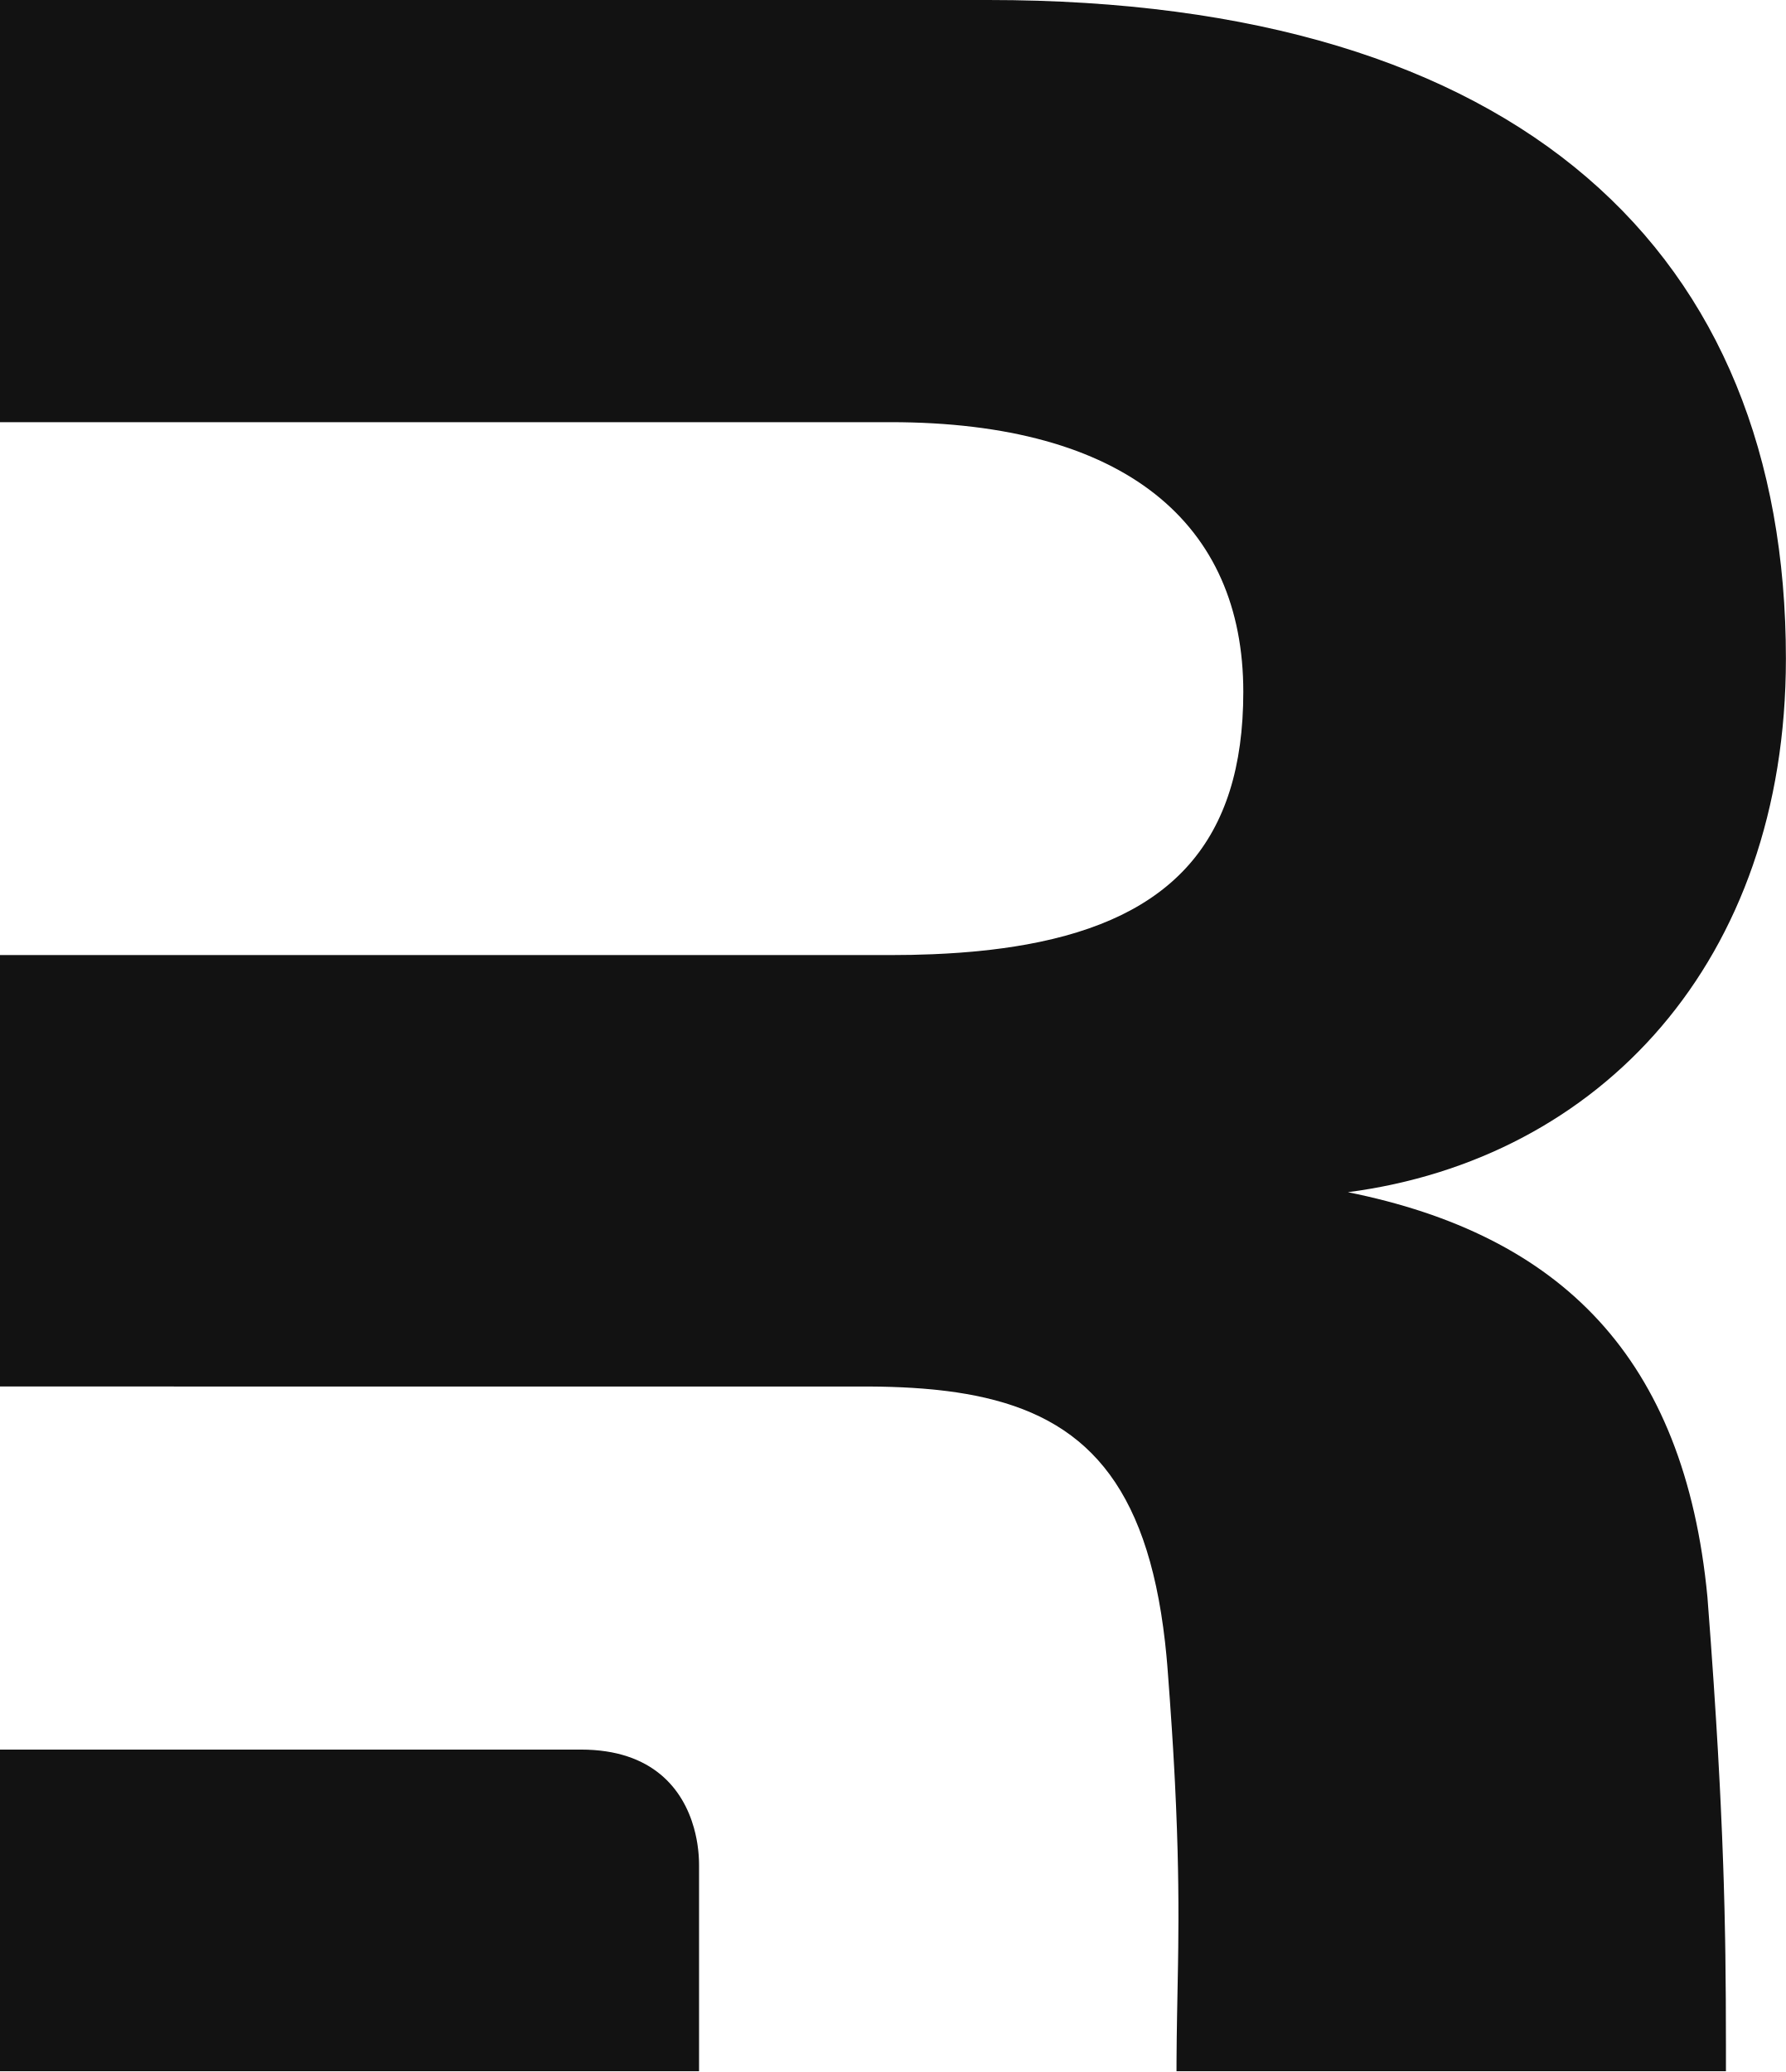
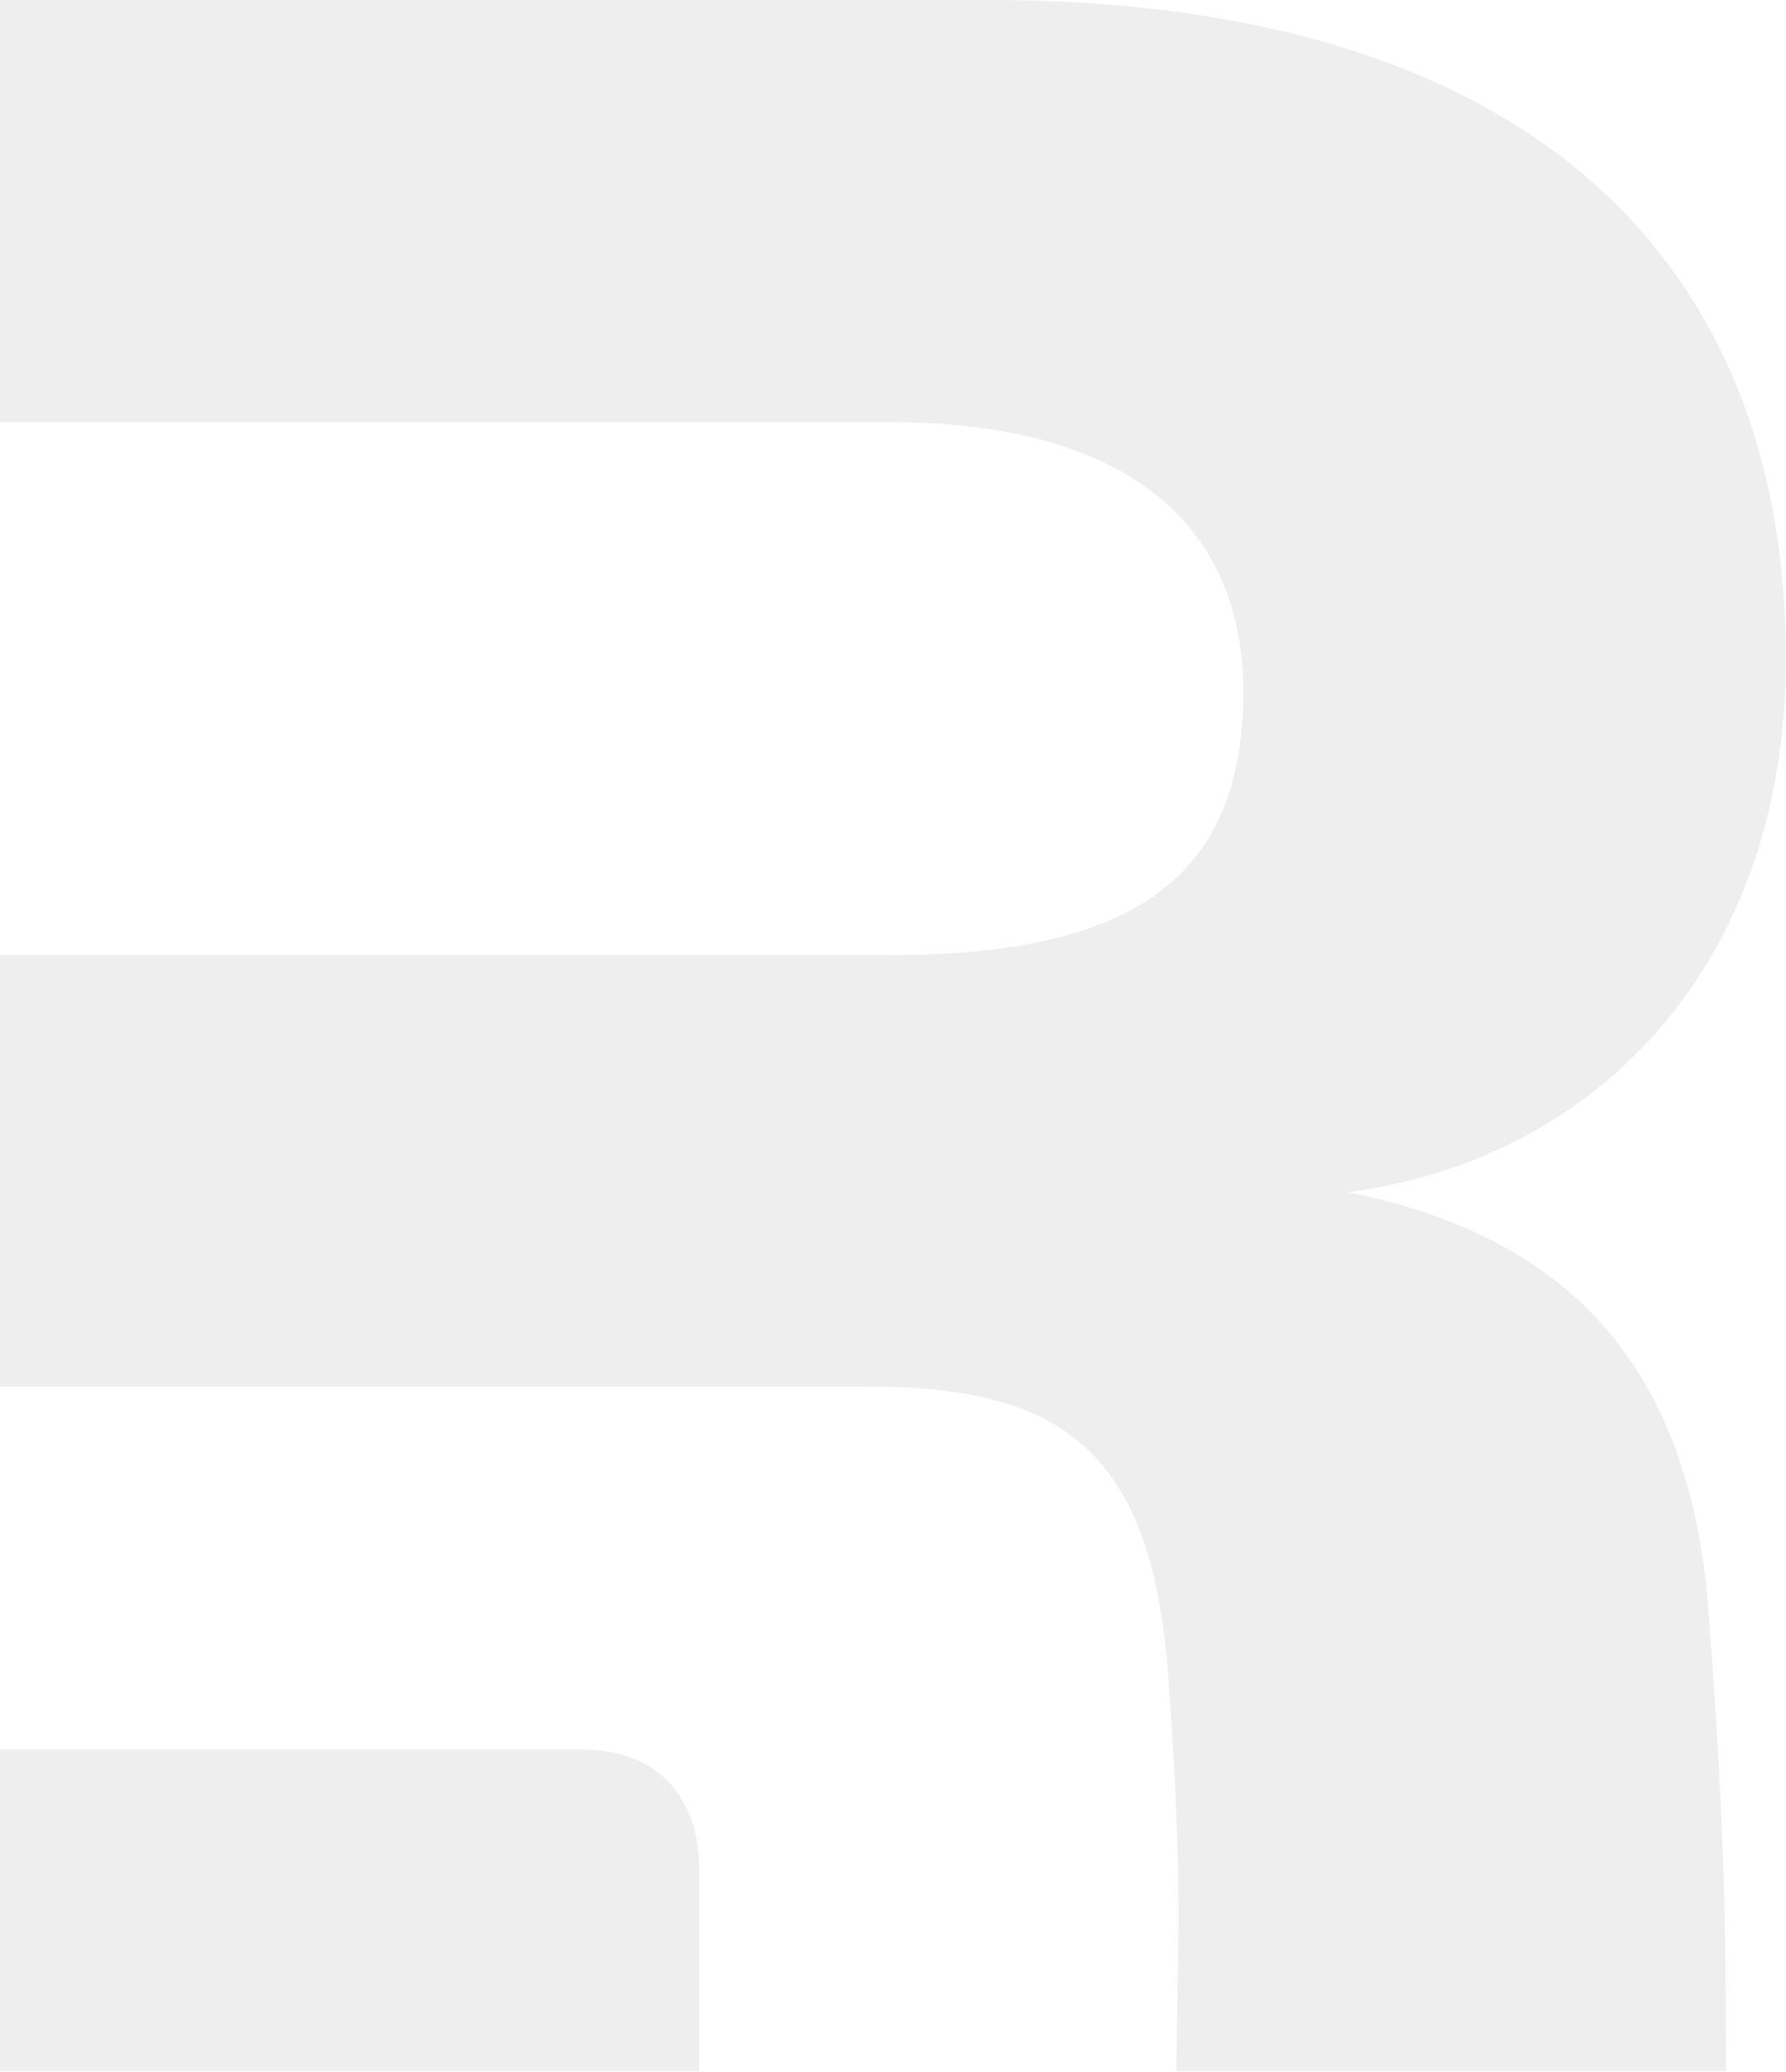
<svg xmlns="http://www.w3.org/2000/svg" width="256" height="297" viewBox="0 0 256 297">
-   <path fill="#121212" d="M141.675 0C218.047 0 256 36.35 256 94.414c0 43.43-26.707 71.753-62.785 76.474c30.455 6.137 48.259 23.604 51.54 58.065l.474 6.337l.415 5.924l.358 5.542l.249 4.179l.267 4.93l.138 2.814l.198 4.47l.159 4.222l.079 2.427l.107 3.888l.092 4.446l.033 2.148l.06 6.226l.02 6.496v3.885h-78.758l.004-1.62l.028-3.147l.047-3.065l.136-7.424l.035-2.489l.027-3.902l-.004-2.496l-.023-2.617l-.032-2.054l-.064-2.876l-.094-3.05l-.125-3.242l-.16-3.455l-.096-1.813l-.16-2.833l-.186-2.976l-.287-4.204l-.247-3.342a117 117 0 0 0-.247-3.02l-.202-1.934c-2.6-22.827-11.655-32.157-27.163-35.269l-1.307-.245a60 60 0 0 0-2.704-.408l-1.397-.164q-.353-.038-.71-.073l-1.442-.127l-1.471-.103l-1.502-.081l-1.514-.058l-1.544-.039l-1.574-.018L0 198.74V136.9h127.62q3.129 0 6.066-.12l1.936-.095l1.893-.122l1.85-.15q.458-.042.909-.086l1.785-.193a86 86 0 0 0 3.442-.475l1.657-.28c20.709-3.755 31.063-14.749 31.063-36.2c0-24.075-16.867-38.666-50.602-38.666H0V0zM83.276 250.785c10.333 0 14.657 5.738 16.197 11.23l.203.79l.167.782l.109.617l.046.306l.078.603l.058.59l.023.29l.031.569l.01.278l.008.54v29.507H0v-46.102z" />
+   <path fill="#eeeeee" d="M141.675 0C218.047 0 256 36.35 256 94.414c0 43.43-26.707 71.753-62.785 76.474c30.455 6.137 48.259 23.604 51.54 58.065l.474 6.337l.415 5.924l.358 5.542l.249 4.179l.267 4.93l.138 2.814l.198 4.47l.159 4.222l.079 2.427l.107 3.888l.092 4.446l.033 2.148l.06 6.226l.02 6.496v3.885h-78.758l.004-1.62l.028-3.147l.047-3.065l.136-7.424l.035-2.489l.027-3.902l-.004-2.496l-.023-2.617l-.032-2.054l-.064-2.876l-.094-3.05l-.125-3.242l-.16-3.455l-.096-1.813l-.16-2.833l-.186-2.976l-.287-4.204l-.247-3.342a117 117 0 0 0-.247-3.02l-.202-1.934c-2.6-22.827-11.655-32.157-27.163-35.269l-1.307-.245a60 60 0 0 0-2.704-.408l-1.397-.164q-.353-.038-.71-.073l-1.442-.127l-1.471-.103l-1.502-.081l-1.514-.058l-1.544-.039l-1.574-.018L0 198.74V136.9h127.62q3.129 0 6.066-.12l1.936-.095l1.893-.122l1.85-.15q.458-.042.909-.086l1.785-.193a86 86 0 0 0 3.442-.475l1.657-.28c20.709-3.755 31.063-14.749 31.063-36.2c0-24.075-16.867-38.666-50.602-38.666H0V0zM83.276 250.785c10.333 0 14.657 5.738 16.197 11.23l.203.79l.167.782l.109.617l.046.306l.078.603l.058.59l.023.29l.031.569l.01.278l.008.54v29.507H0v-46.102z" />
</svg>
